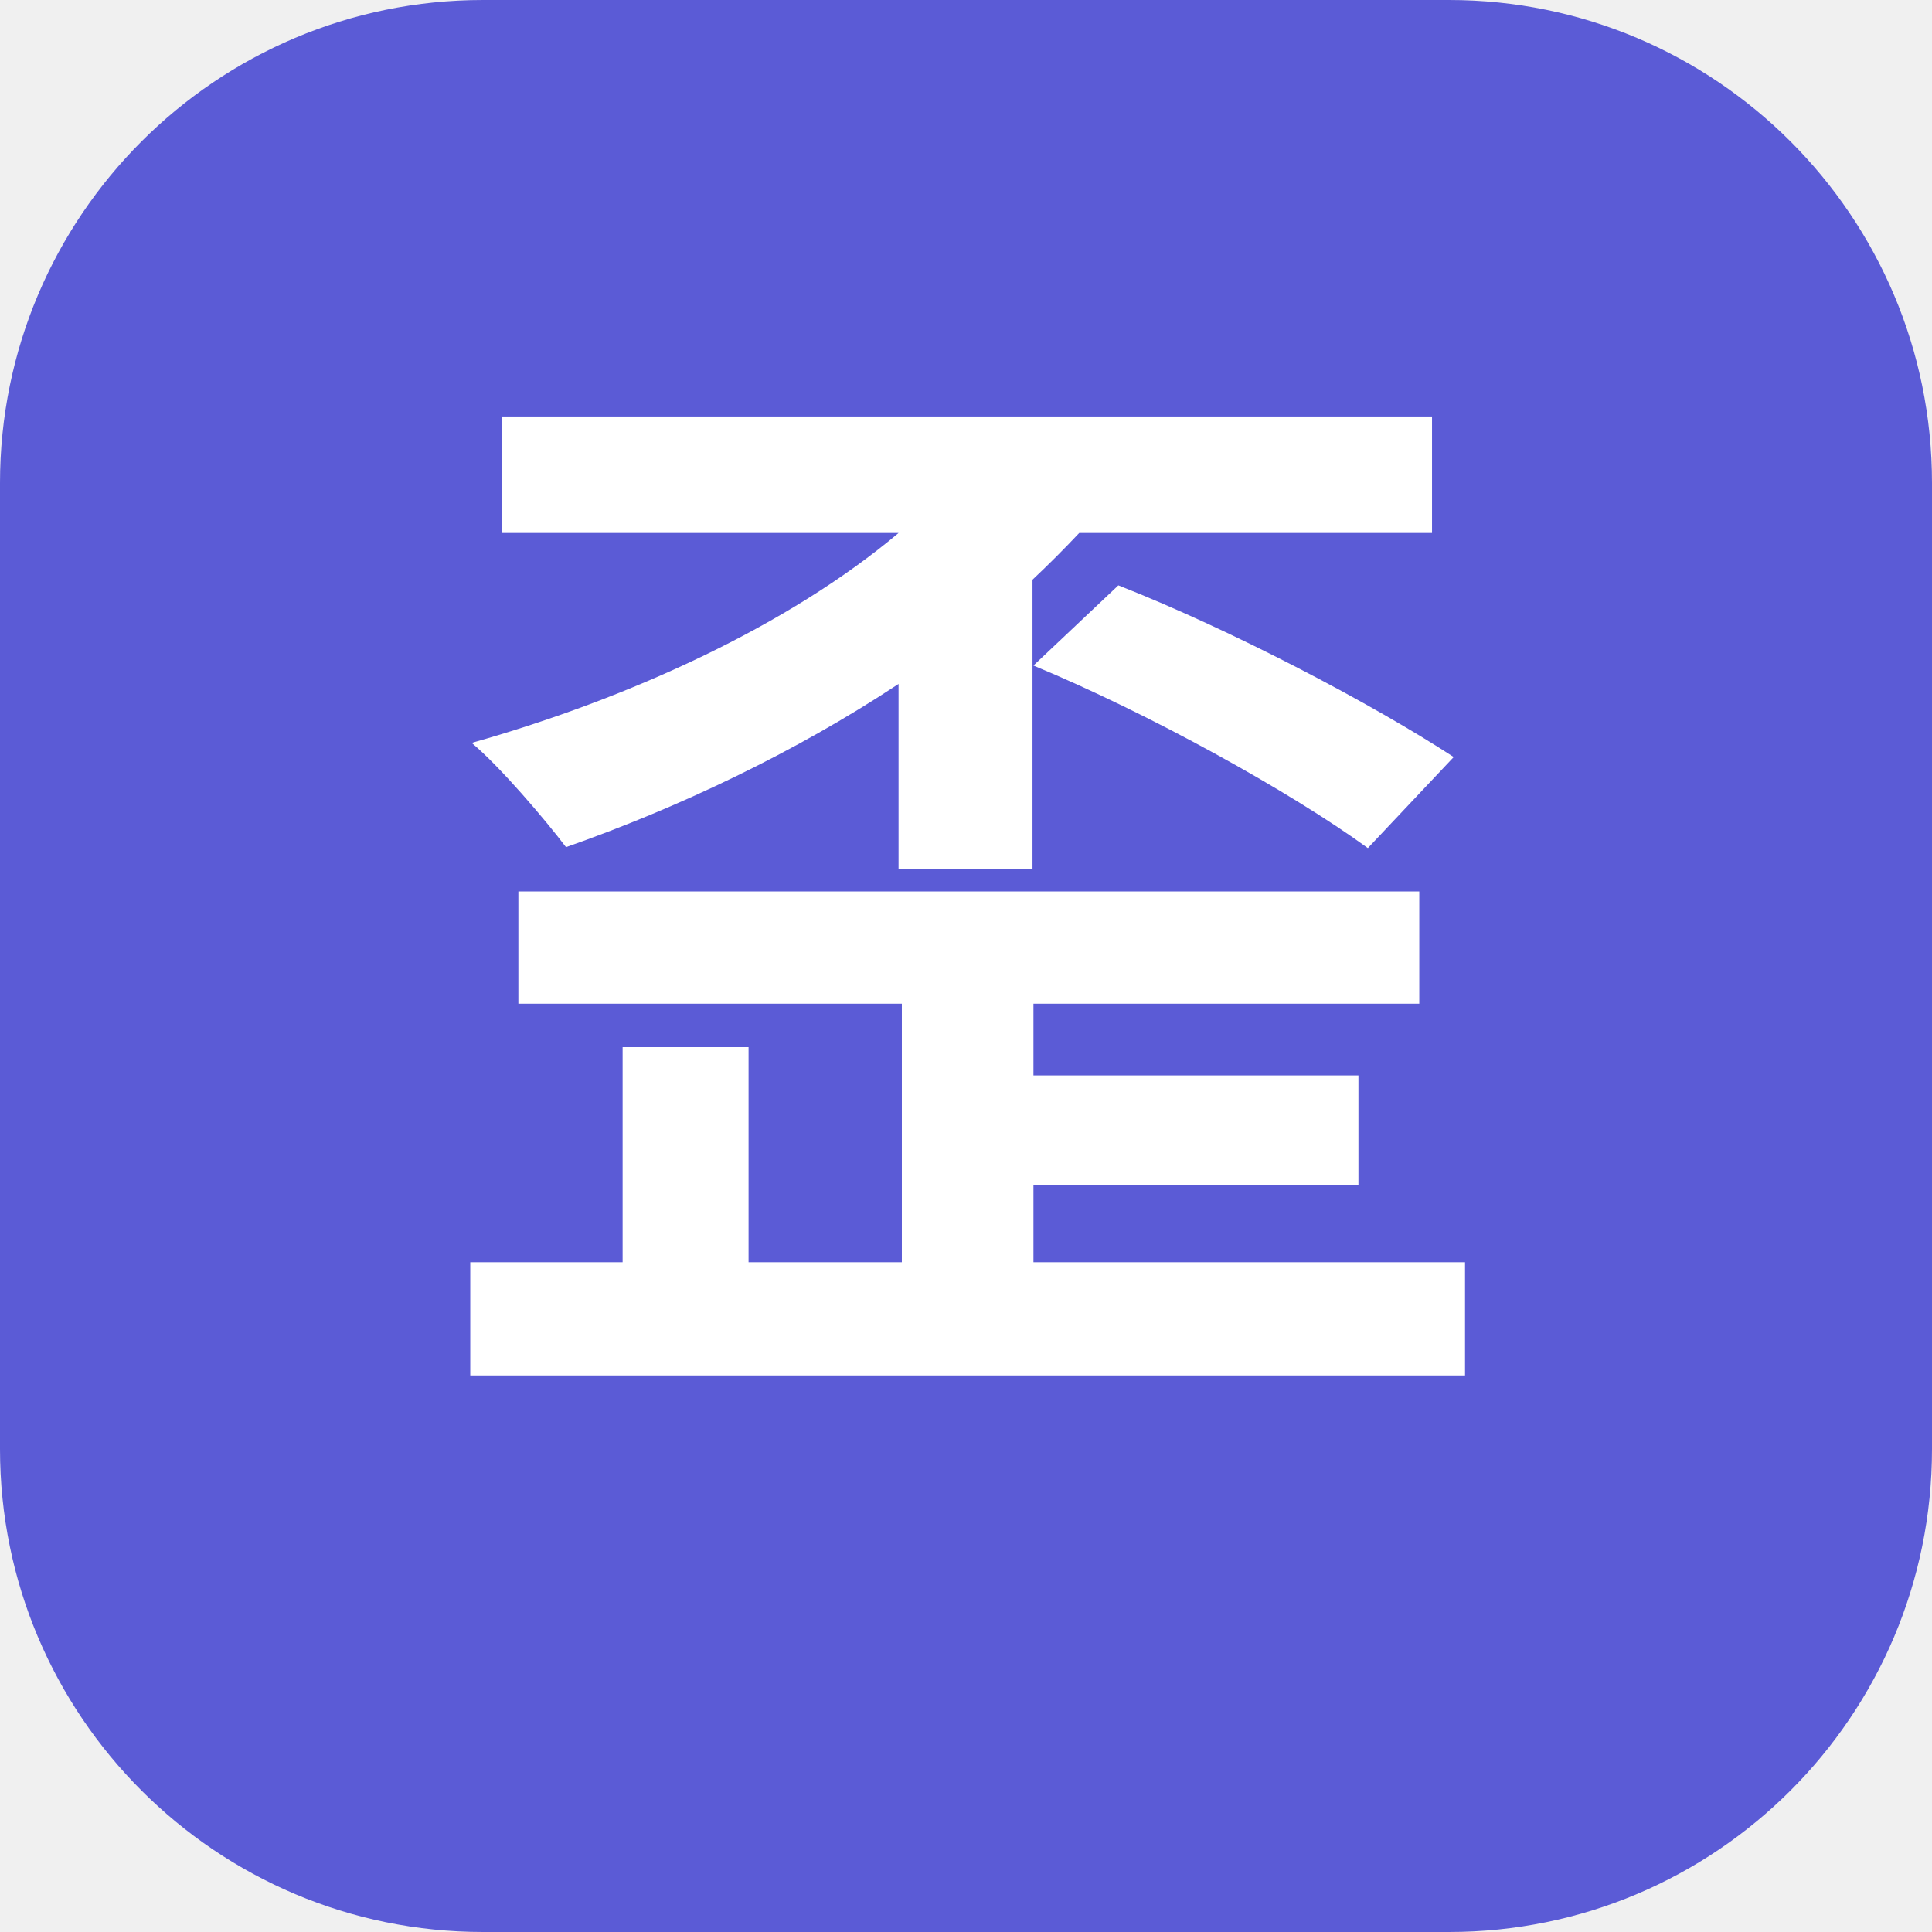
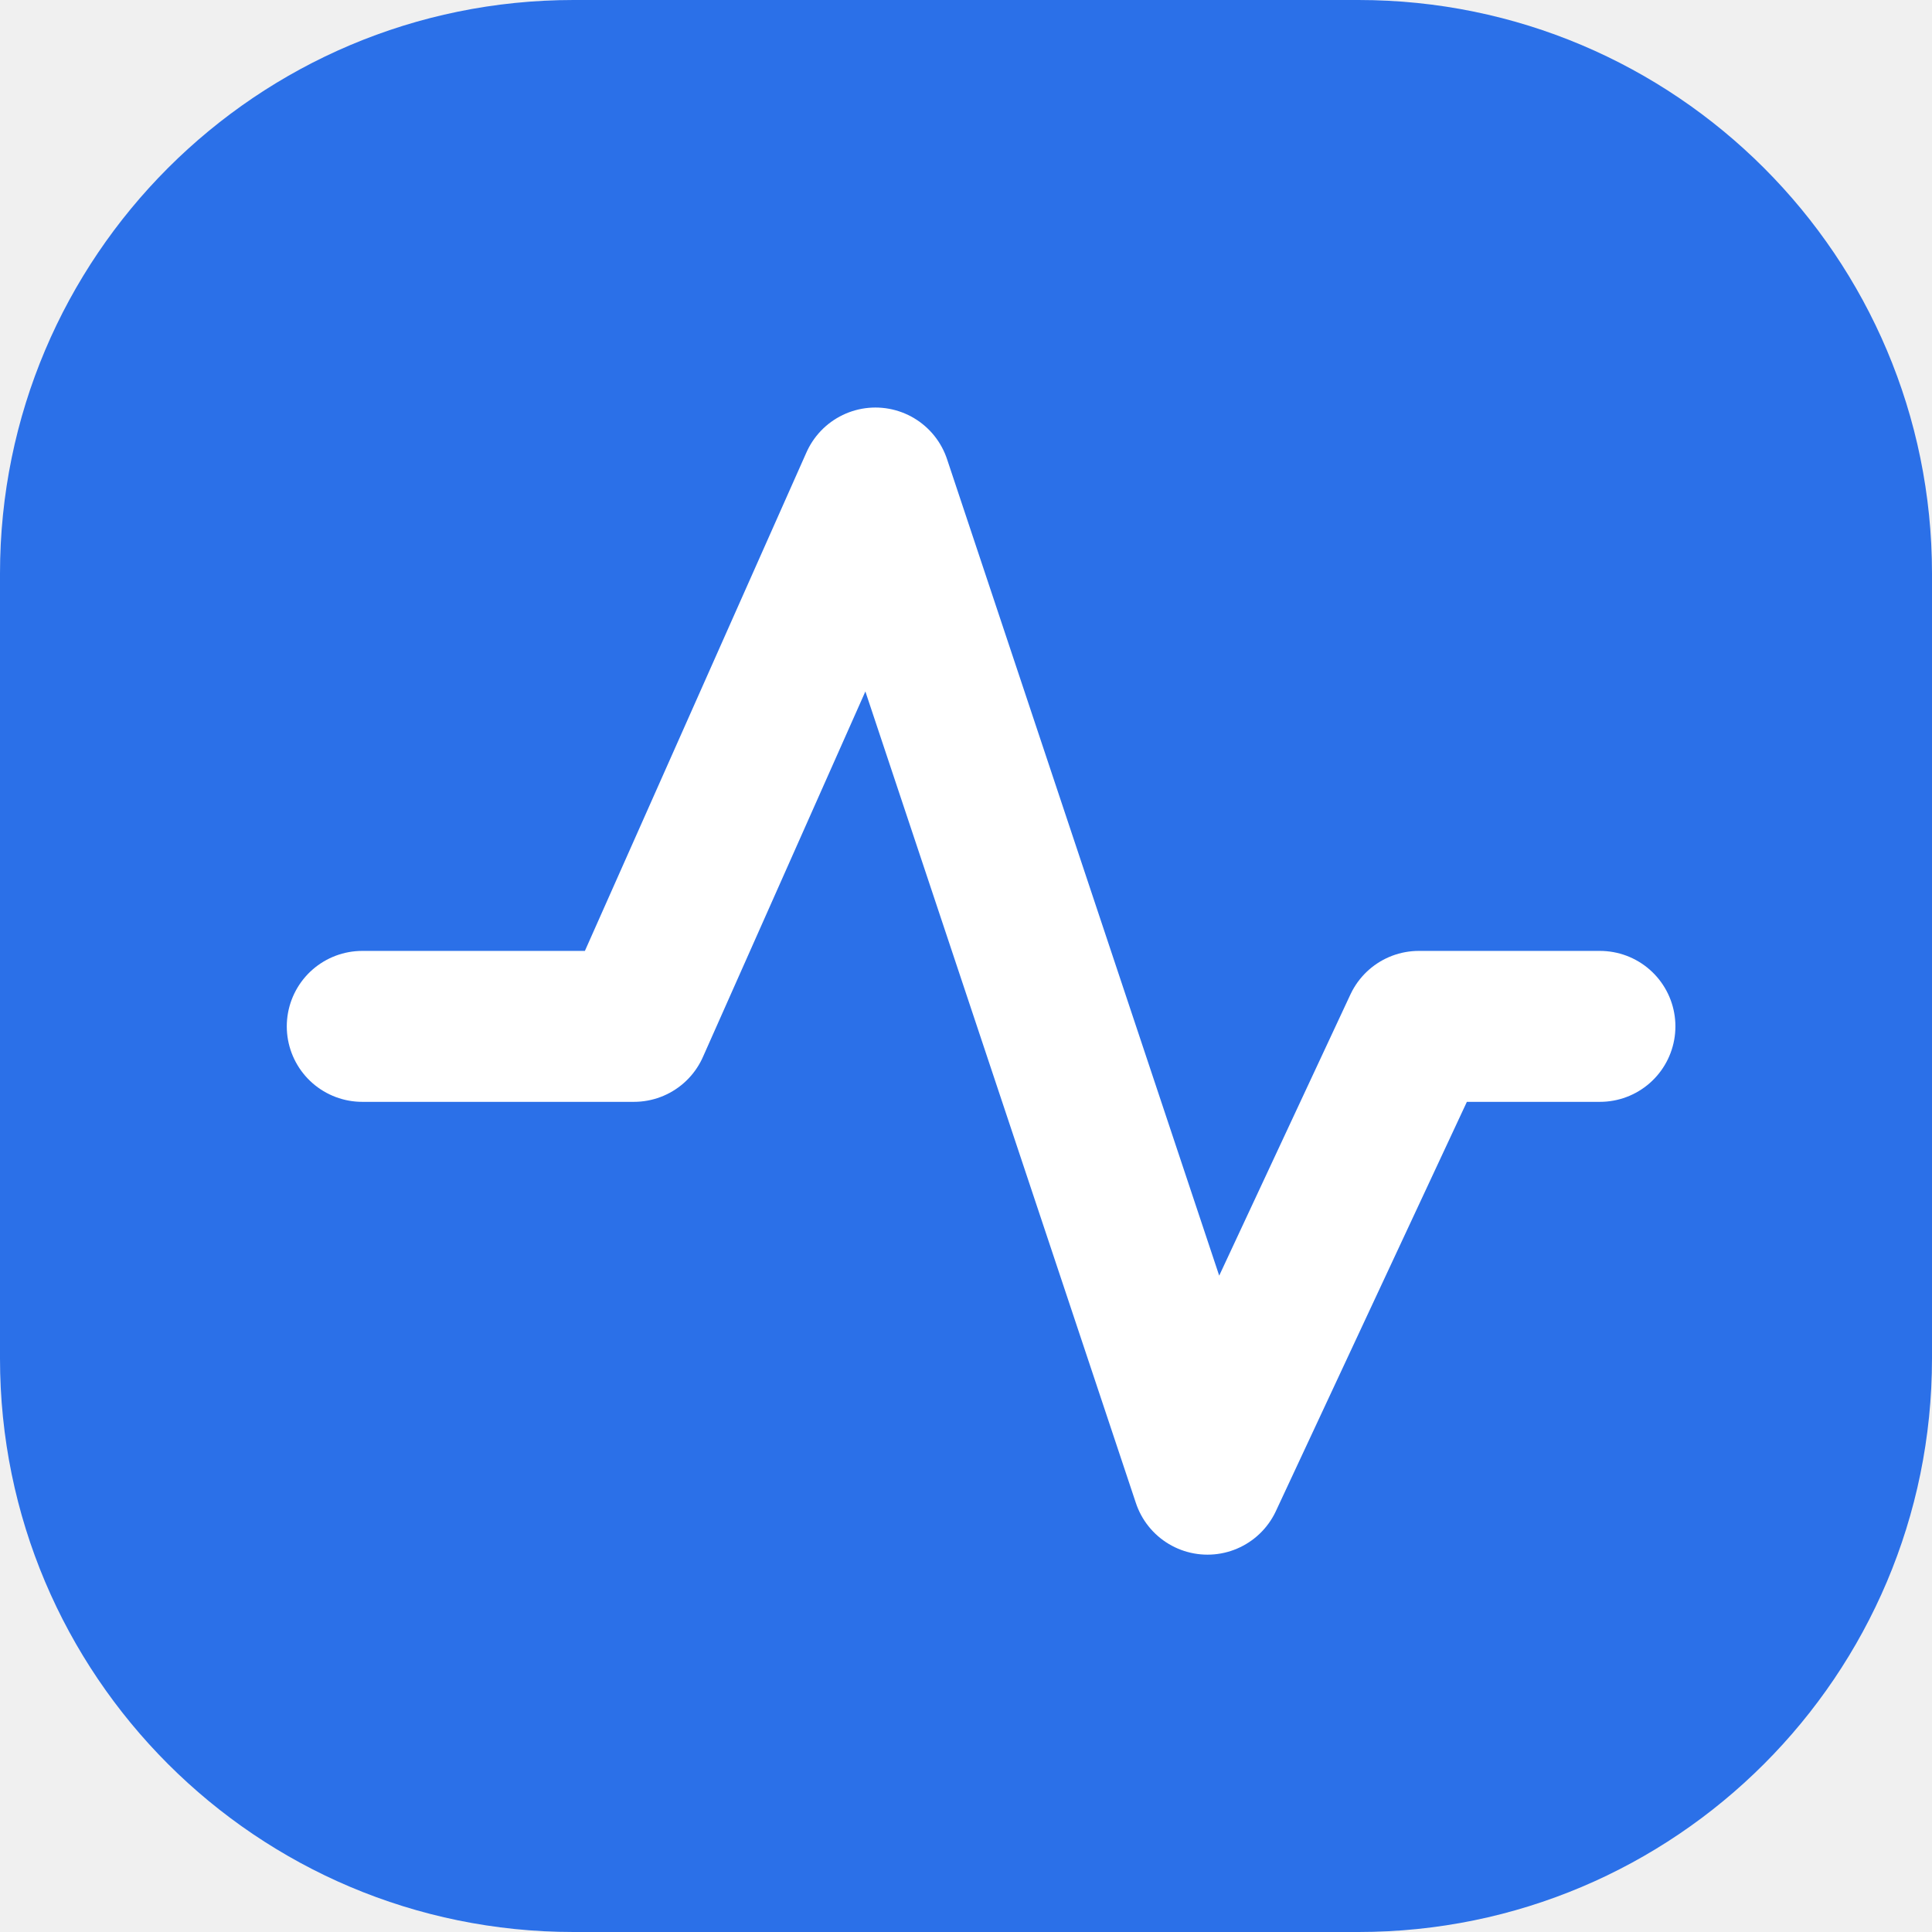
<svg xmlns="http://www.w3.org/2000/svg" viewBox="0 0 64 64">
-   <rect width="64" height="64" rx="16" fill="#5b5bd6" />
-   <text x="32" y="43" text-anchor="middle" font-size="36" font-weight="800" fill="white" font-family="sans-serif">歪</text>
+   <rect width="64" height="64" rx="19" fill="#2b70e8" />
+   <path d="M12 34h9l8-18 11 33 7-15h6" fill="none" stroke="#fff" stroke-width="5" stroke-linecap="round" stroke-linejoin="round" />
</svg>
